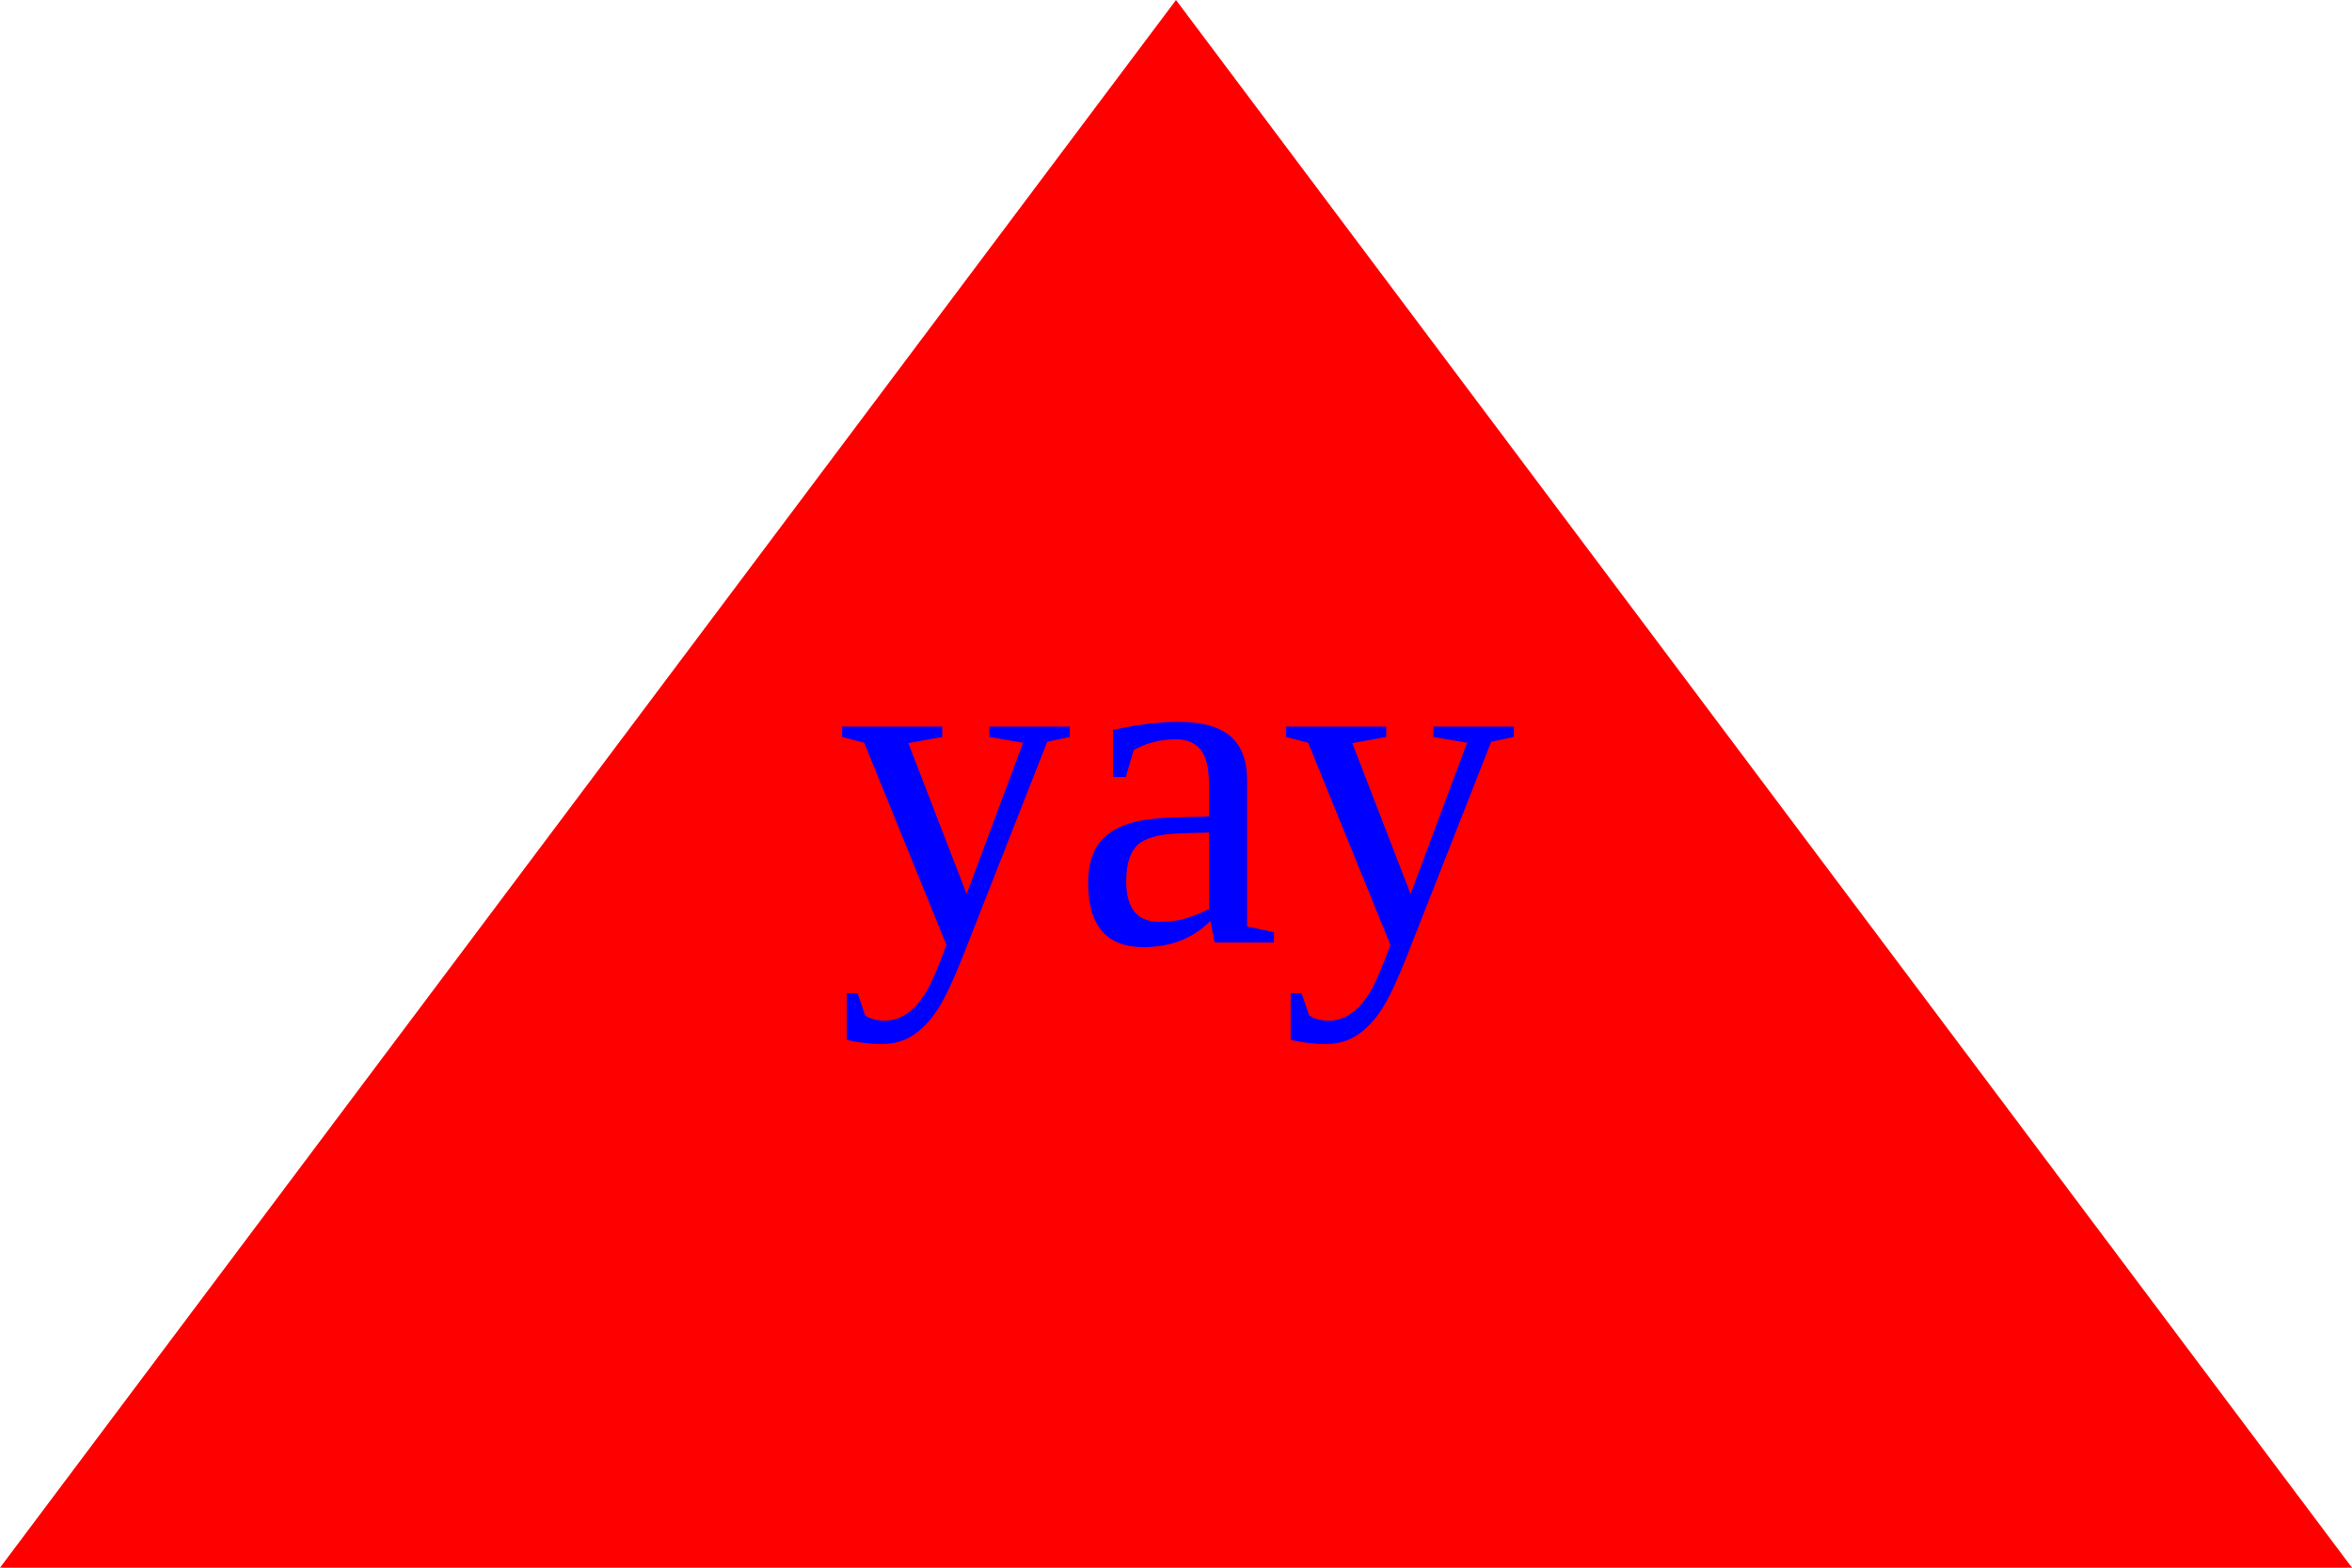
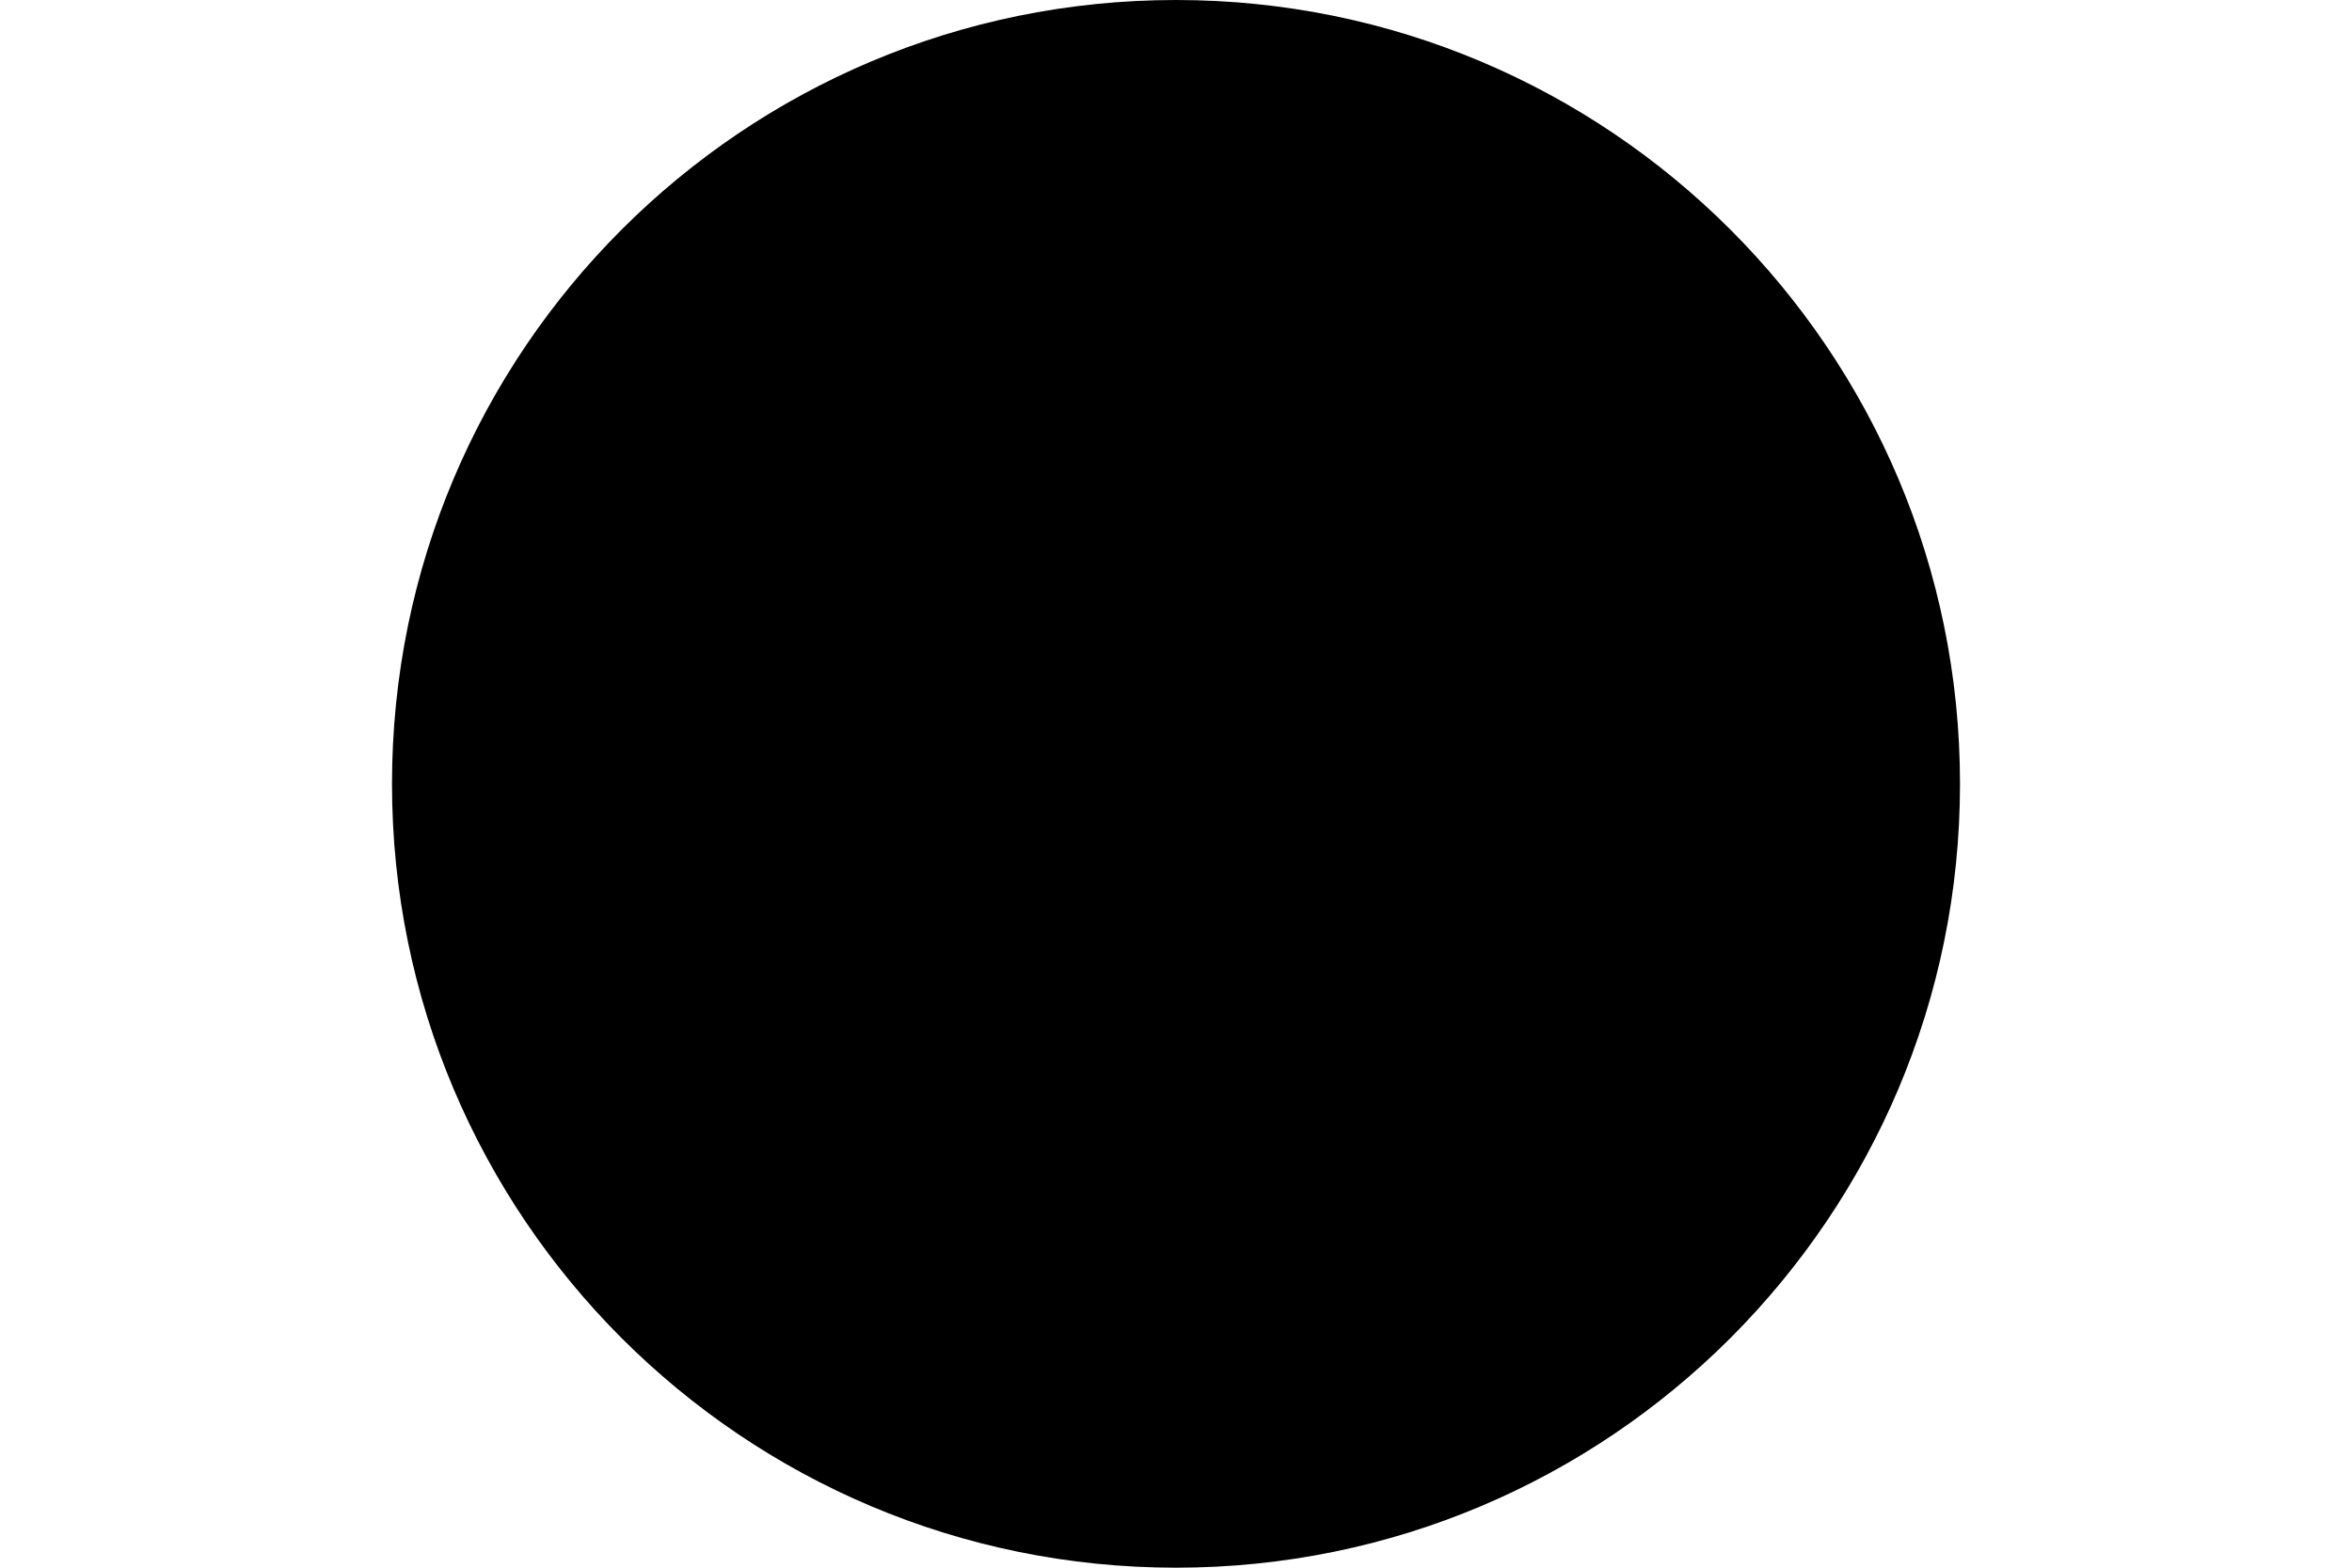
<svg xmlns="http://www.w3.org/2000/svg" width="300" height="200">
-   <polygon points="150,0 300,200 0,200" fill="red" />
-   <text x="150" y="100" font-size="60" text-anchor="middle" dominant-baseline="central" fill="blue">yay</text>
+   <circle cx="150" cy="100" r="100" fill="g" />
+   <text x="150" y="100" font-size="60" text-anchor="middle" dominant-baseline="central" fill="g">888</text>
</svg>
